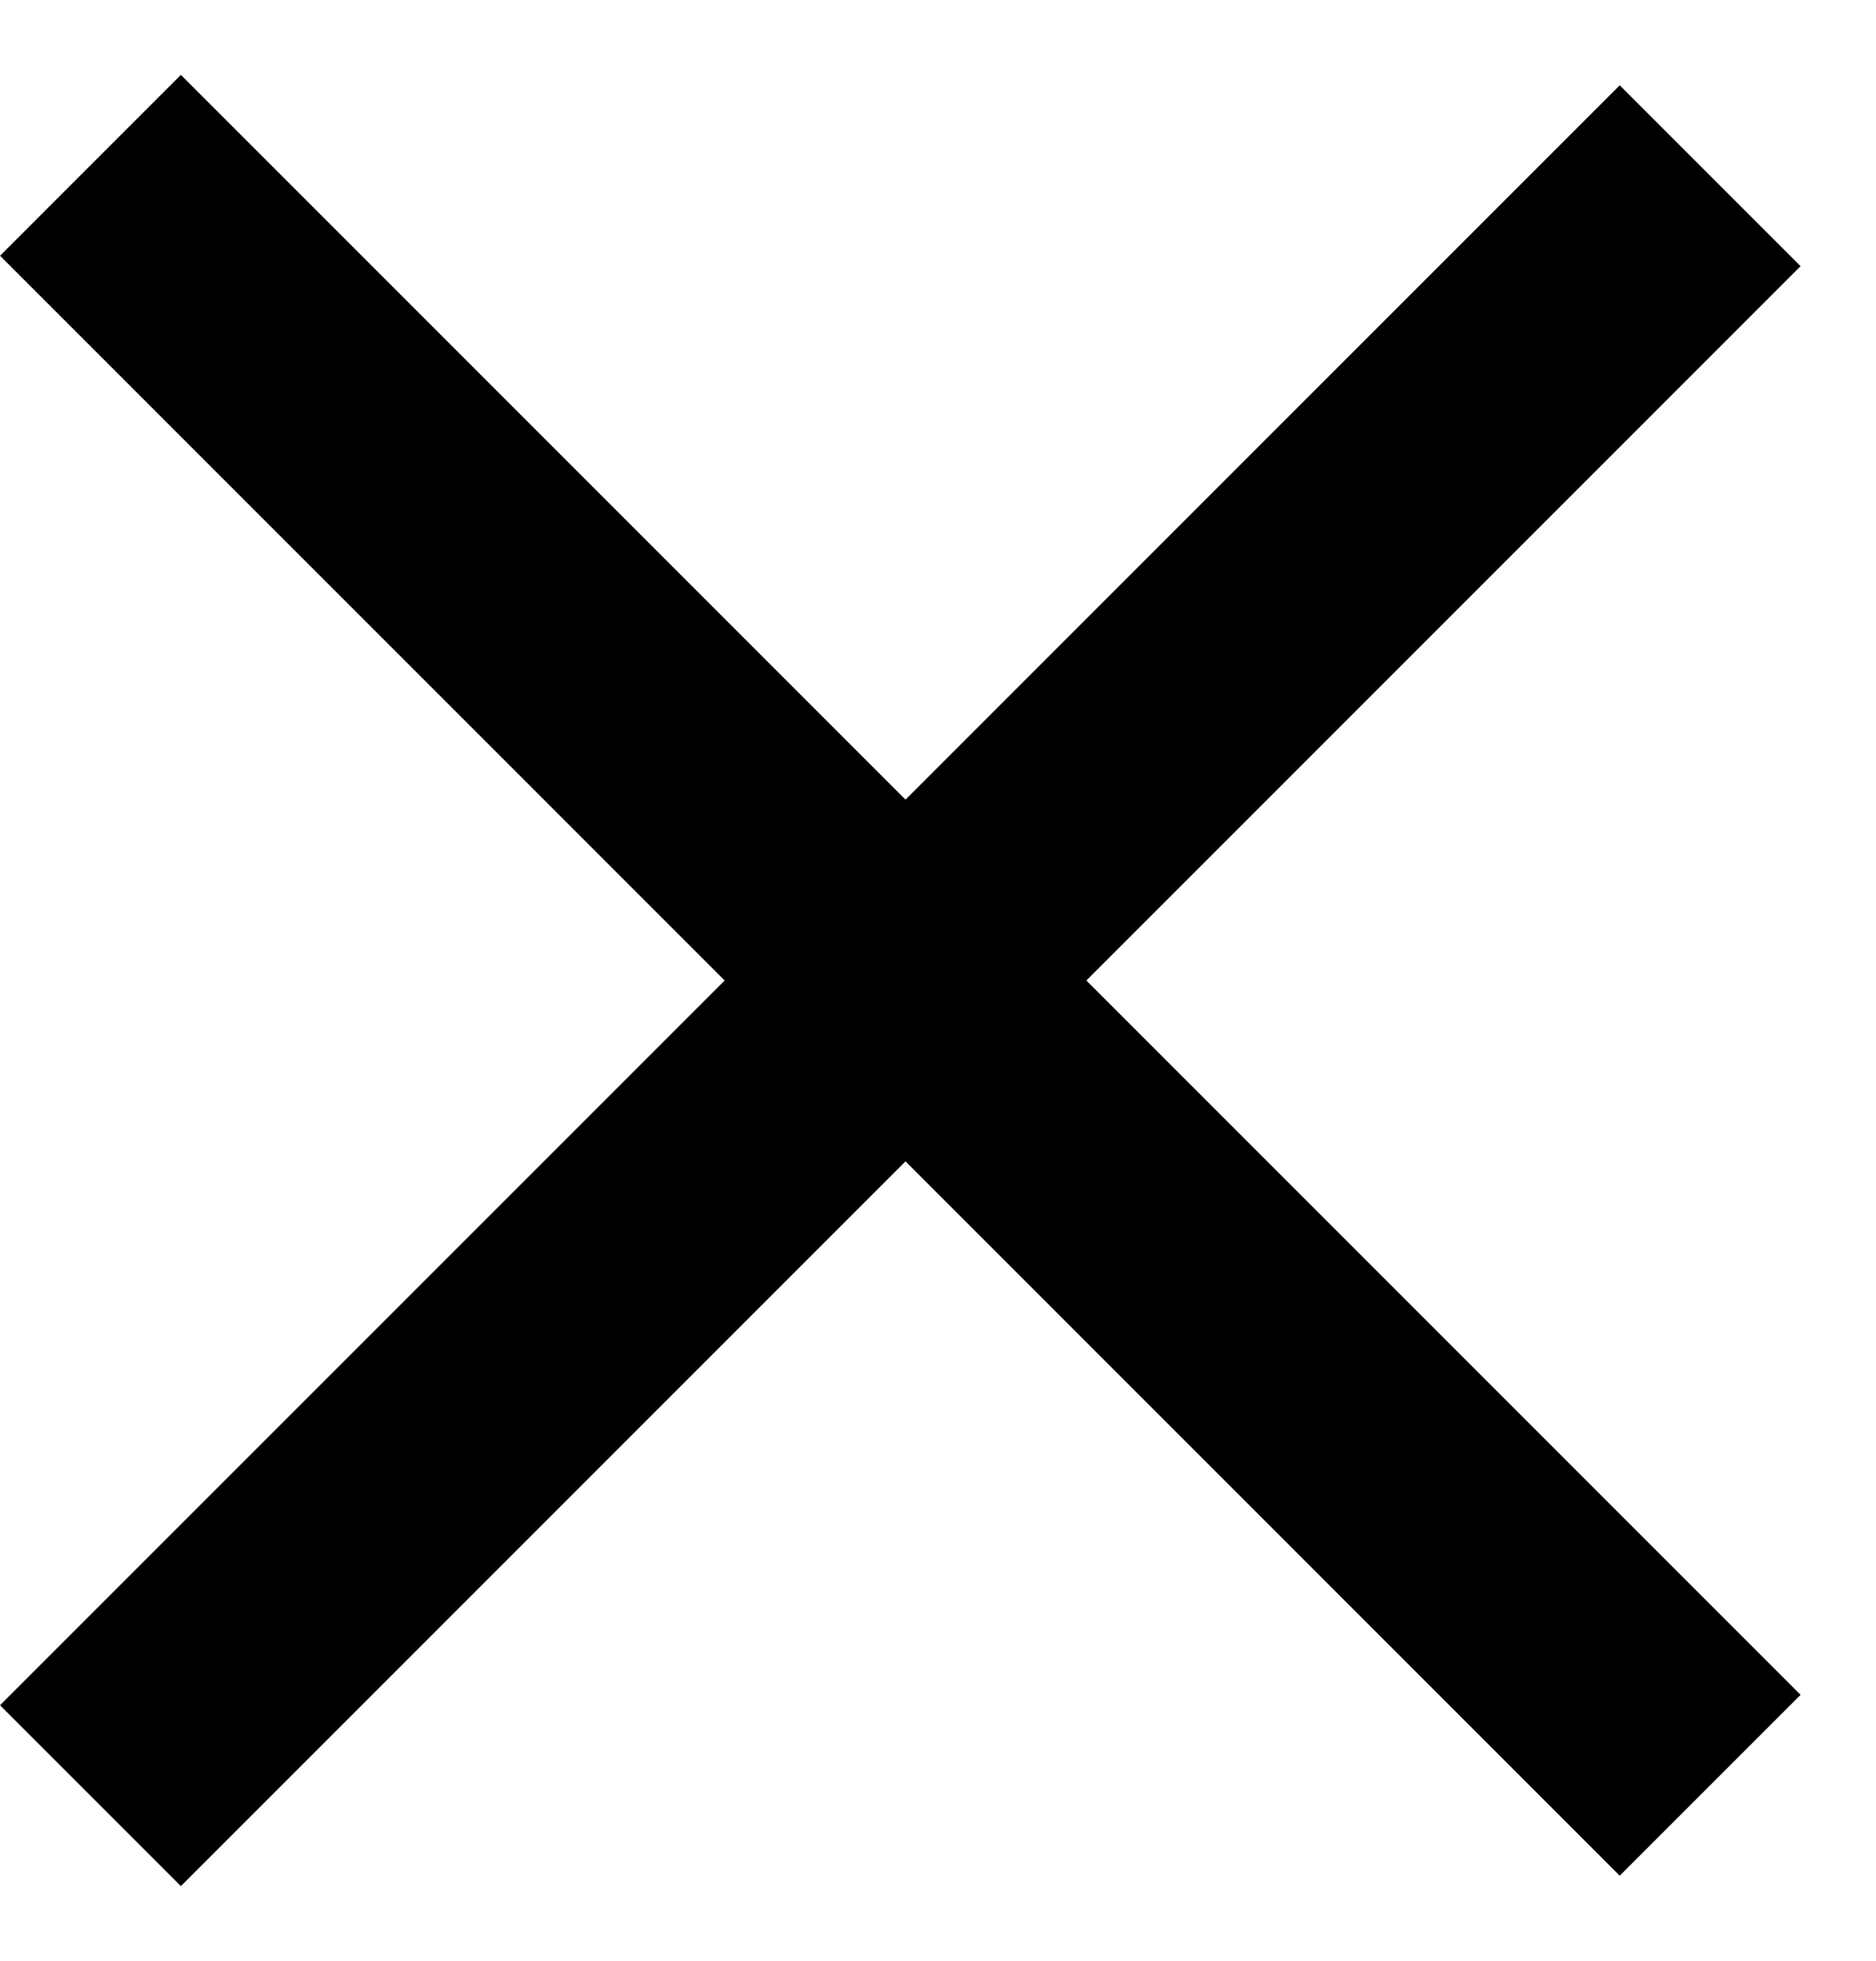
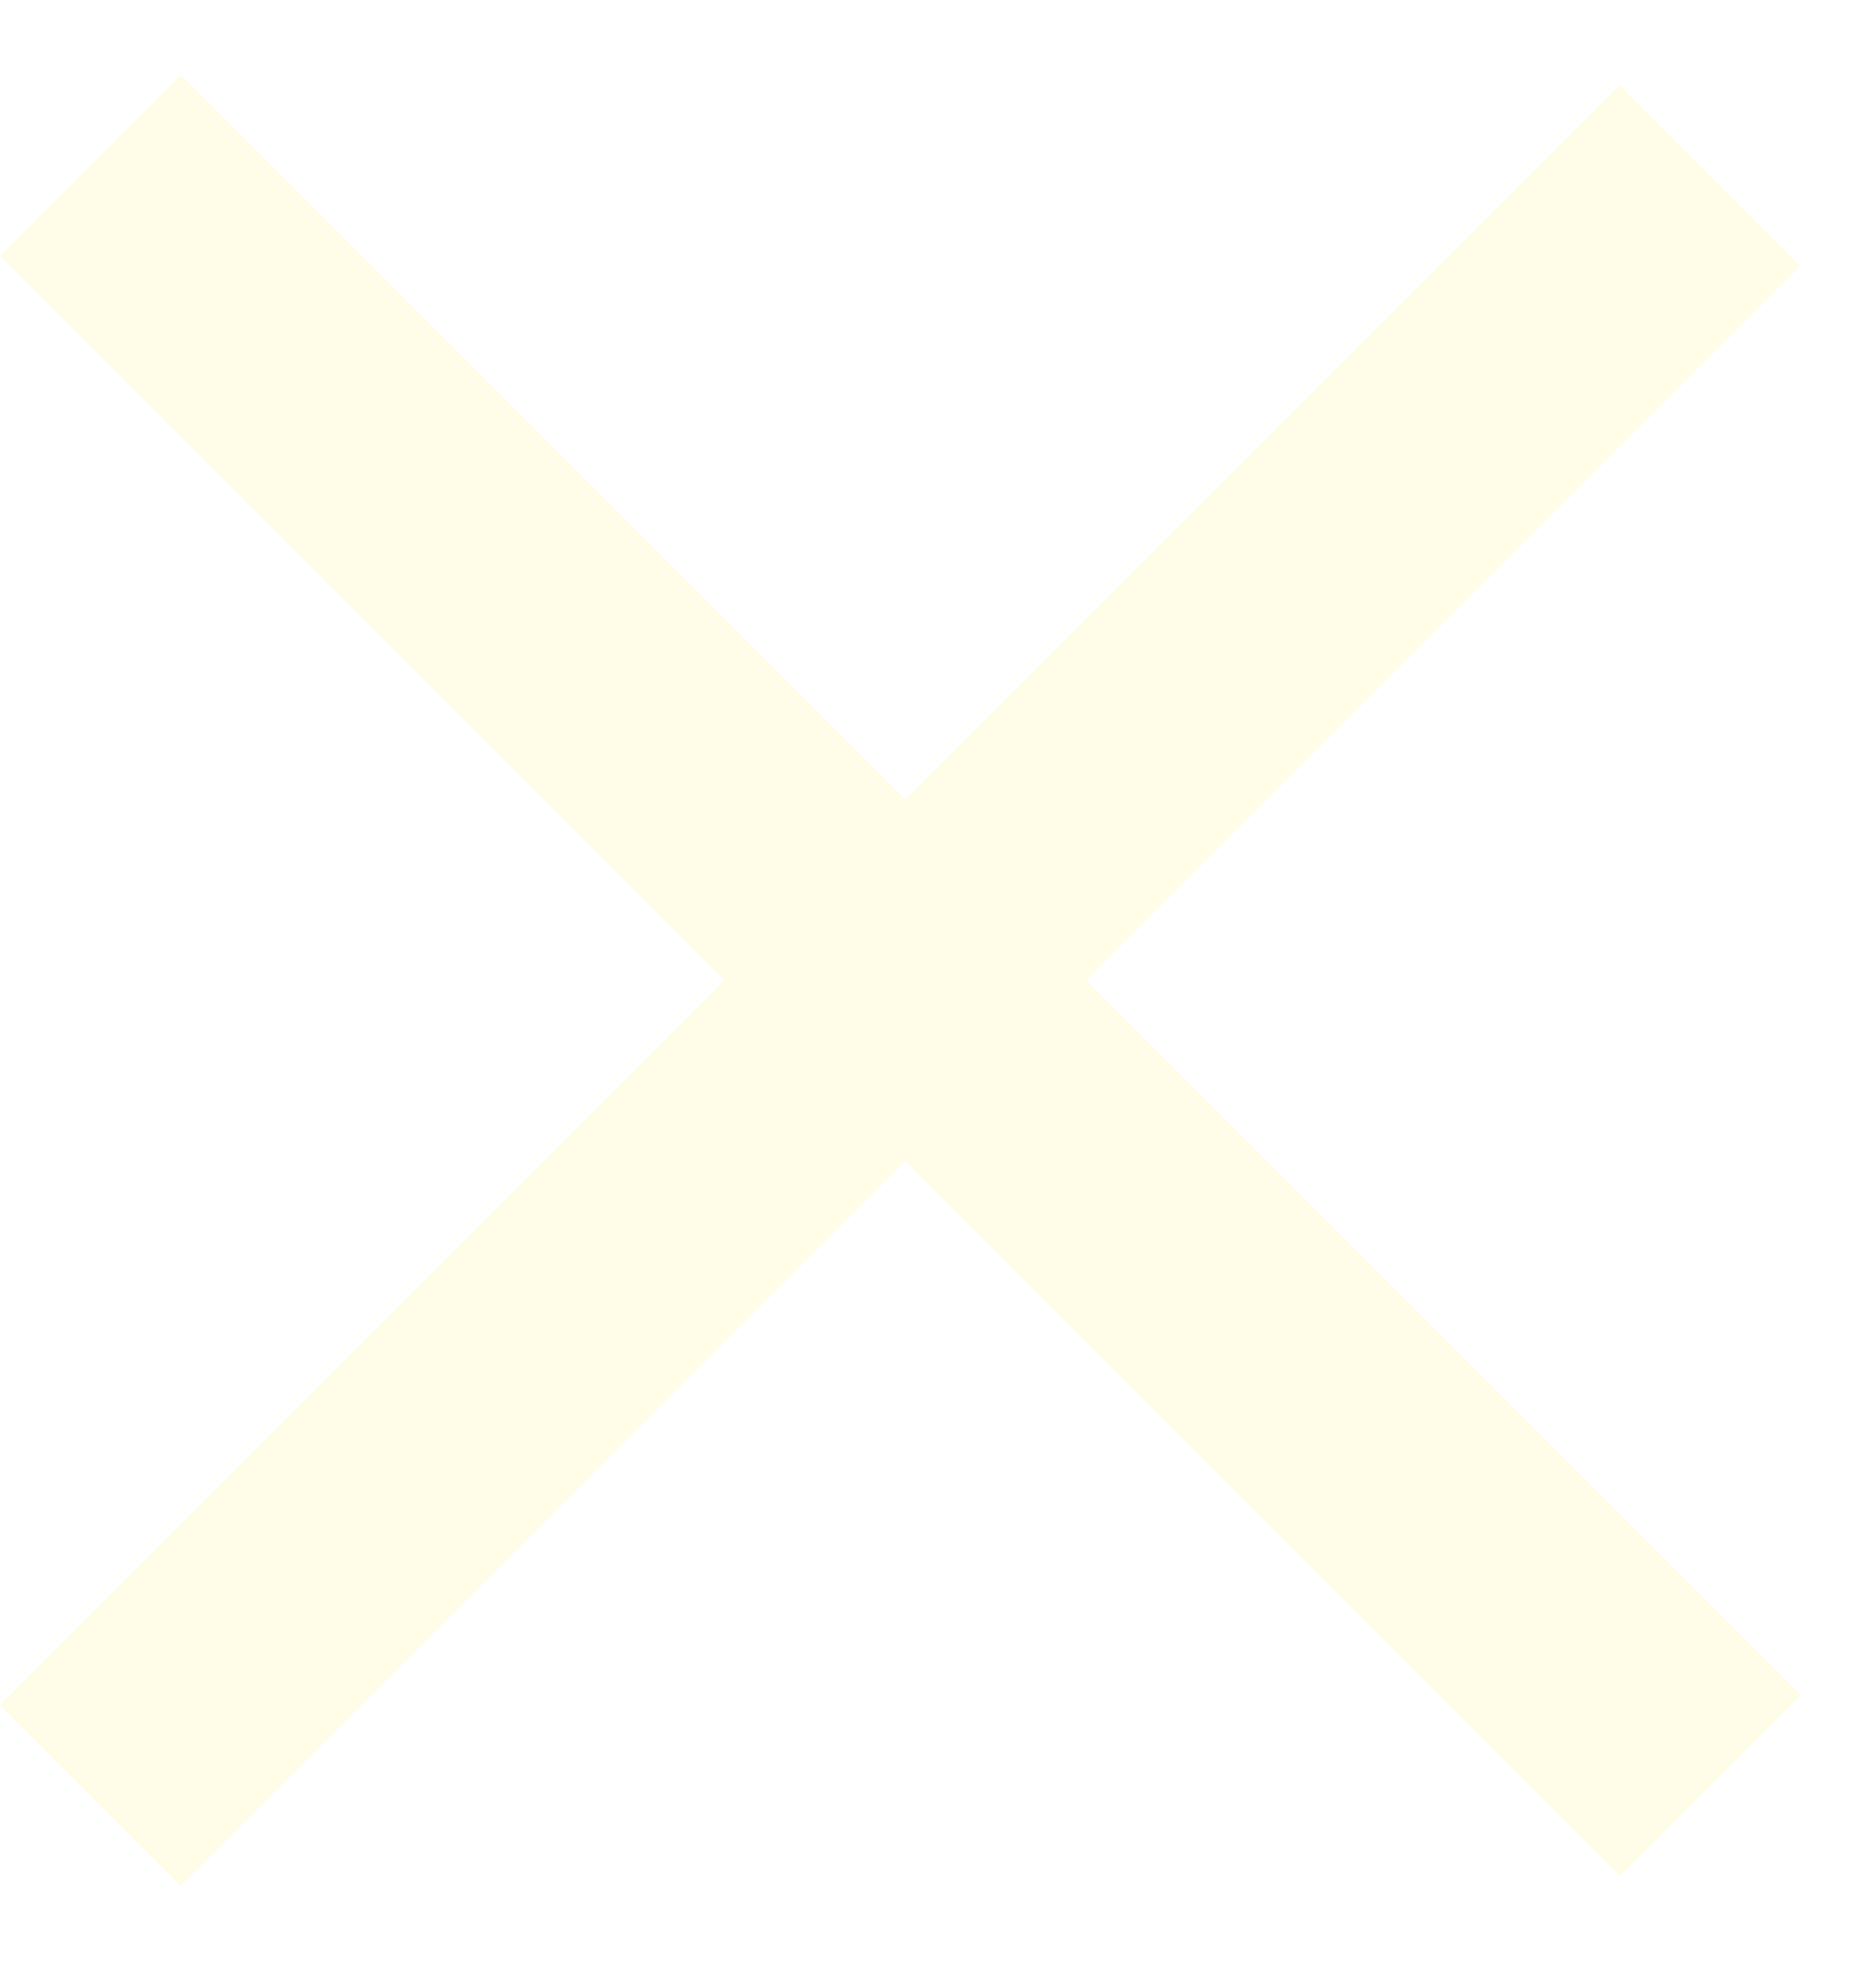
<svg xmlns="http://www.w3.org/2000/svg" width="22" height="23" viewBox="0 0 22 23" fill="none">
-   <line x1="1.061" y1="1.939" x2="20.061" y2="20.939" stroke="black" stroke-width="3" />
-   <line x1="20.061" y1="2.061" x2="1.061" y2="21.061" stroke="black" stroke-width="3" />
+   <path fill-rule="evenodd" clip-rule="evenodd" d="M19 22L-0 3L2.121 0.879L21.121 19.879L19 22Z" fill="#FFFDE7" />
+   <path fill-rule="evenodd" clip-rule="evenodd" d="M-0 20L19 1L21.121 3.121L2.121 22.121L-0 20Z" fill="#FFFDE7" />
</svg>
